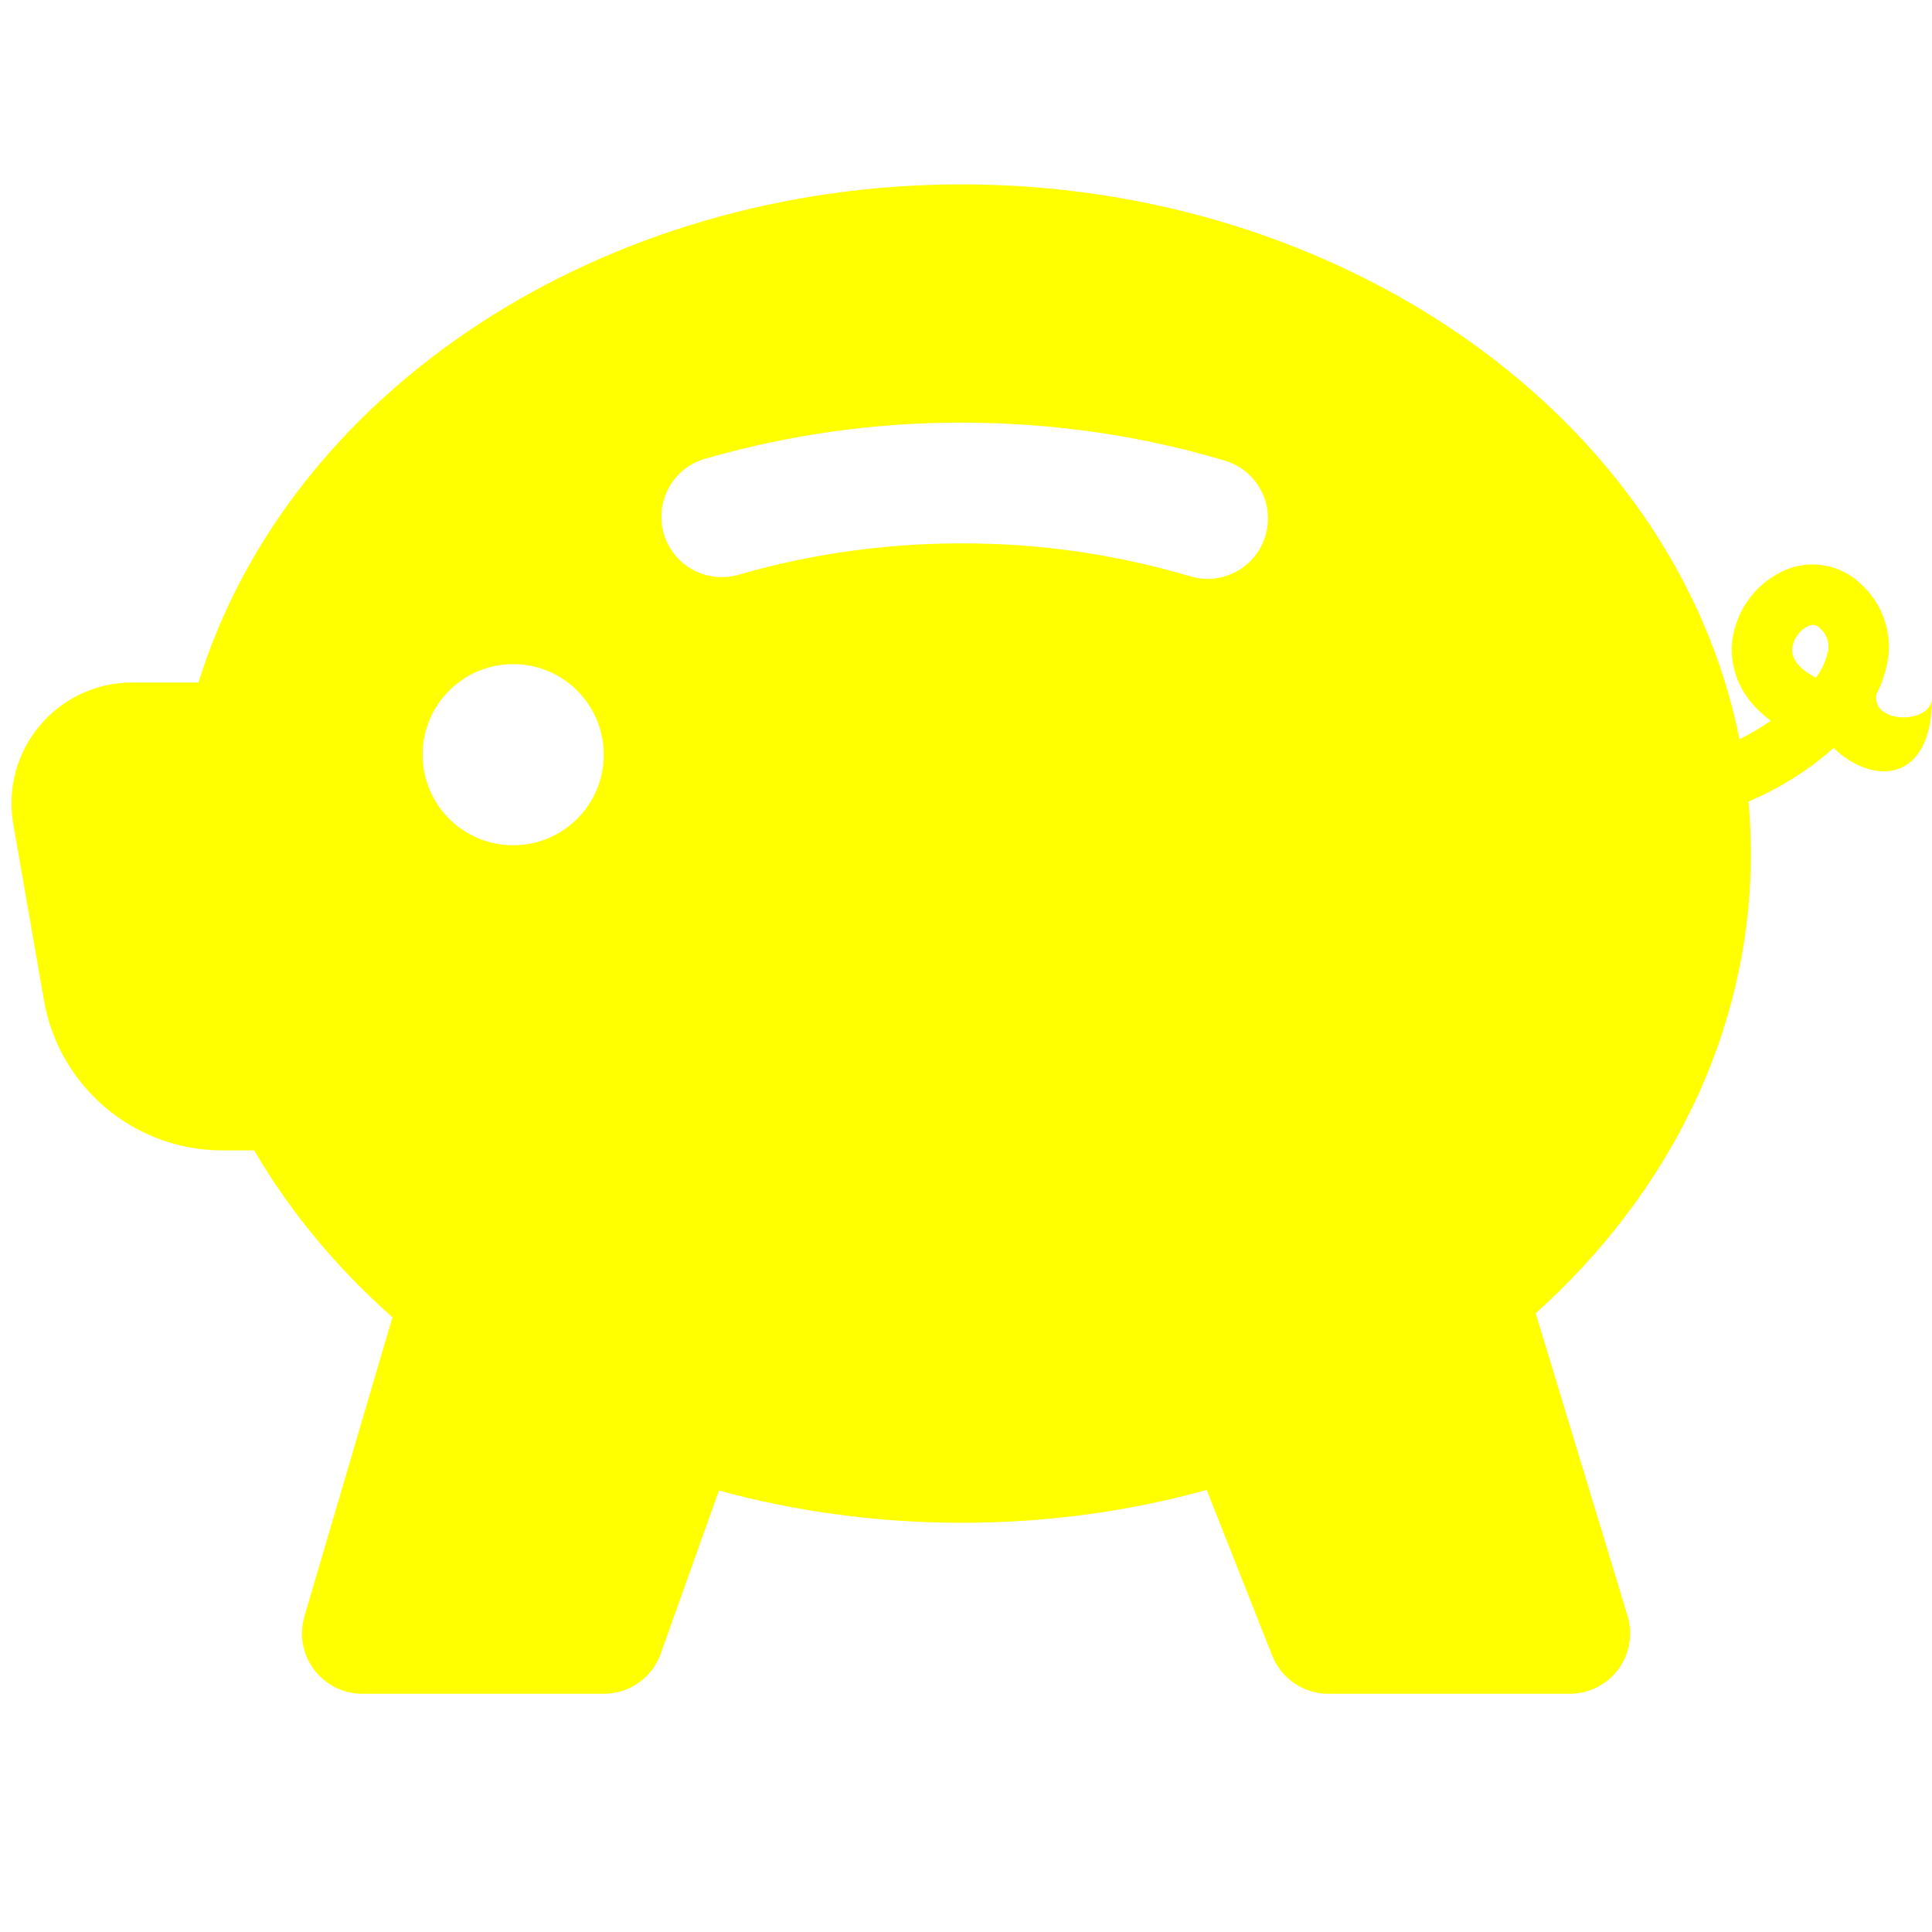
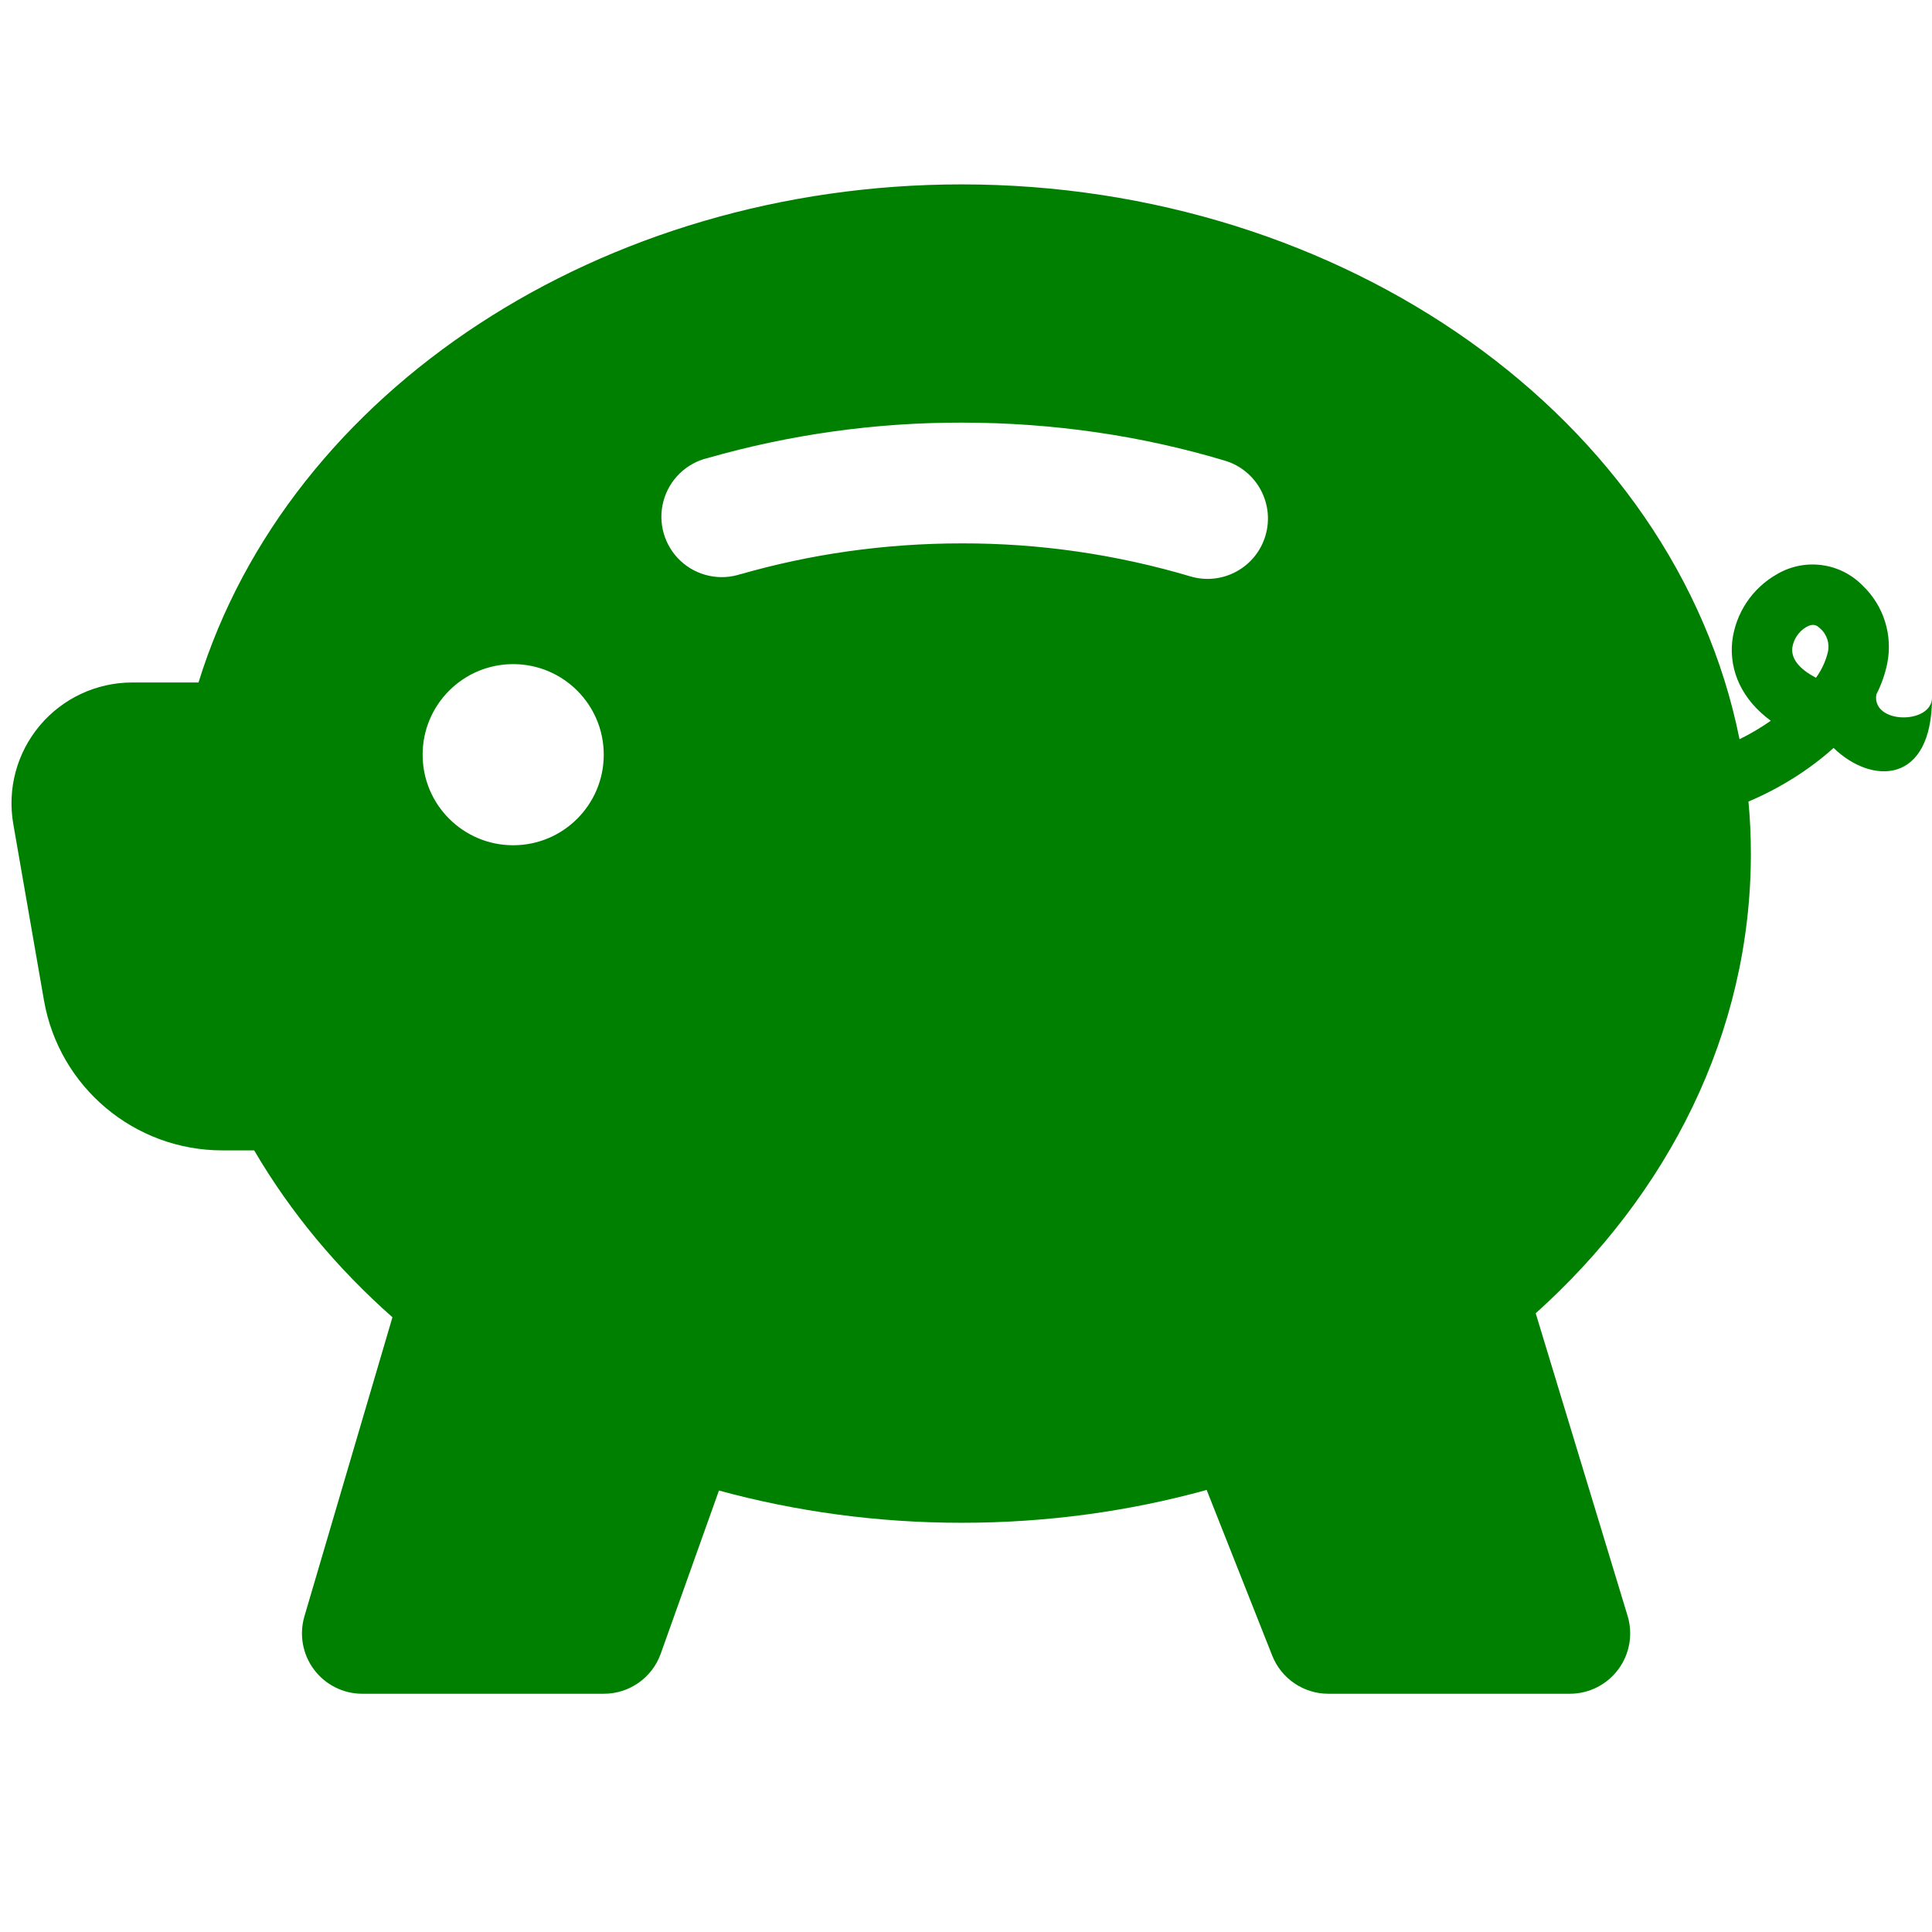
- <svg xmlns="http://www.w3.org/2000/svg" width="1024" height="1024" fill="yellow" class="bi bi-piggy-bank-fill" viewBox="0 0 16 16">
+ <svg xmlns="http://www.w3.org/2000/svg" width="1024" height="1024" fill="green" class="bi bi-piggy-bank-fill" viewBox="0 0 16 16">
  <path d="M7.964 1.527c-2.977 0-5.571 1.704-6.32 4.125h-.55A1 1 0 0 0 .11 6.824l.254 1.46a1.5 1.5 0 0 0 1.478 1.243h.263c.3.513.688.978 1.145 1.382l-.729 2.477a.5.5 0 0 0 .48.641h2a.5.5 0 0 0 .471-.332l.482-1.351c.635.173 1.31.267 2.011.267.707 0 1.388-.095 2.028-.272l.543 1.372a.5.5 0 0 0 .465.316h2a.5.5 0 0 0 .478-.645l-.761-2.506C13.81 9.895 14.5 8.559 14.5 7.069q0-.218-.02-.431c.261-.11.508-.266.705-.444.315.306.815.306.815-.417 0 .223-.5.223-.461-.026a1 1 0 0 0 .09-.255.7.7 0 0 0-.202-.645.58.58 0 0 0-.707-.098.74.74 0 0 0-.375.562c-.024.243.082.48.32.654a2 2 0 0 1-.259.153c-.534-2.664-3.284-4.595-6.442-4.595m7.173 3.876a.6.6 0 0 1-.098.21l-.044-.025c-.146-.09-.157-.175-.152-.223a.24.24 0 0 1 .117-.173c.049-.027.08-.021.113.012a.2.2 0 0 1 .064.199m-8.999-.65a.5.5 0 1 1-.276-.96A7.6 7.6 0 0 1 7.964 3.5c.763 0 1.497.11 2.18.315a.5.5 0 1 1-.287.958A6.6 6.6 0 0 0 7.964 4.5c-.64 0-1.255.09-1.826.254ZM5 6.25a.75.75 0 1 1-1.5 0 .75.75 0 0 1 1.5 0" />
</svg>
